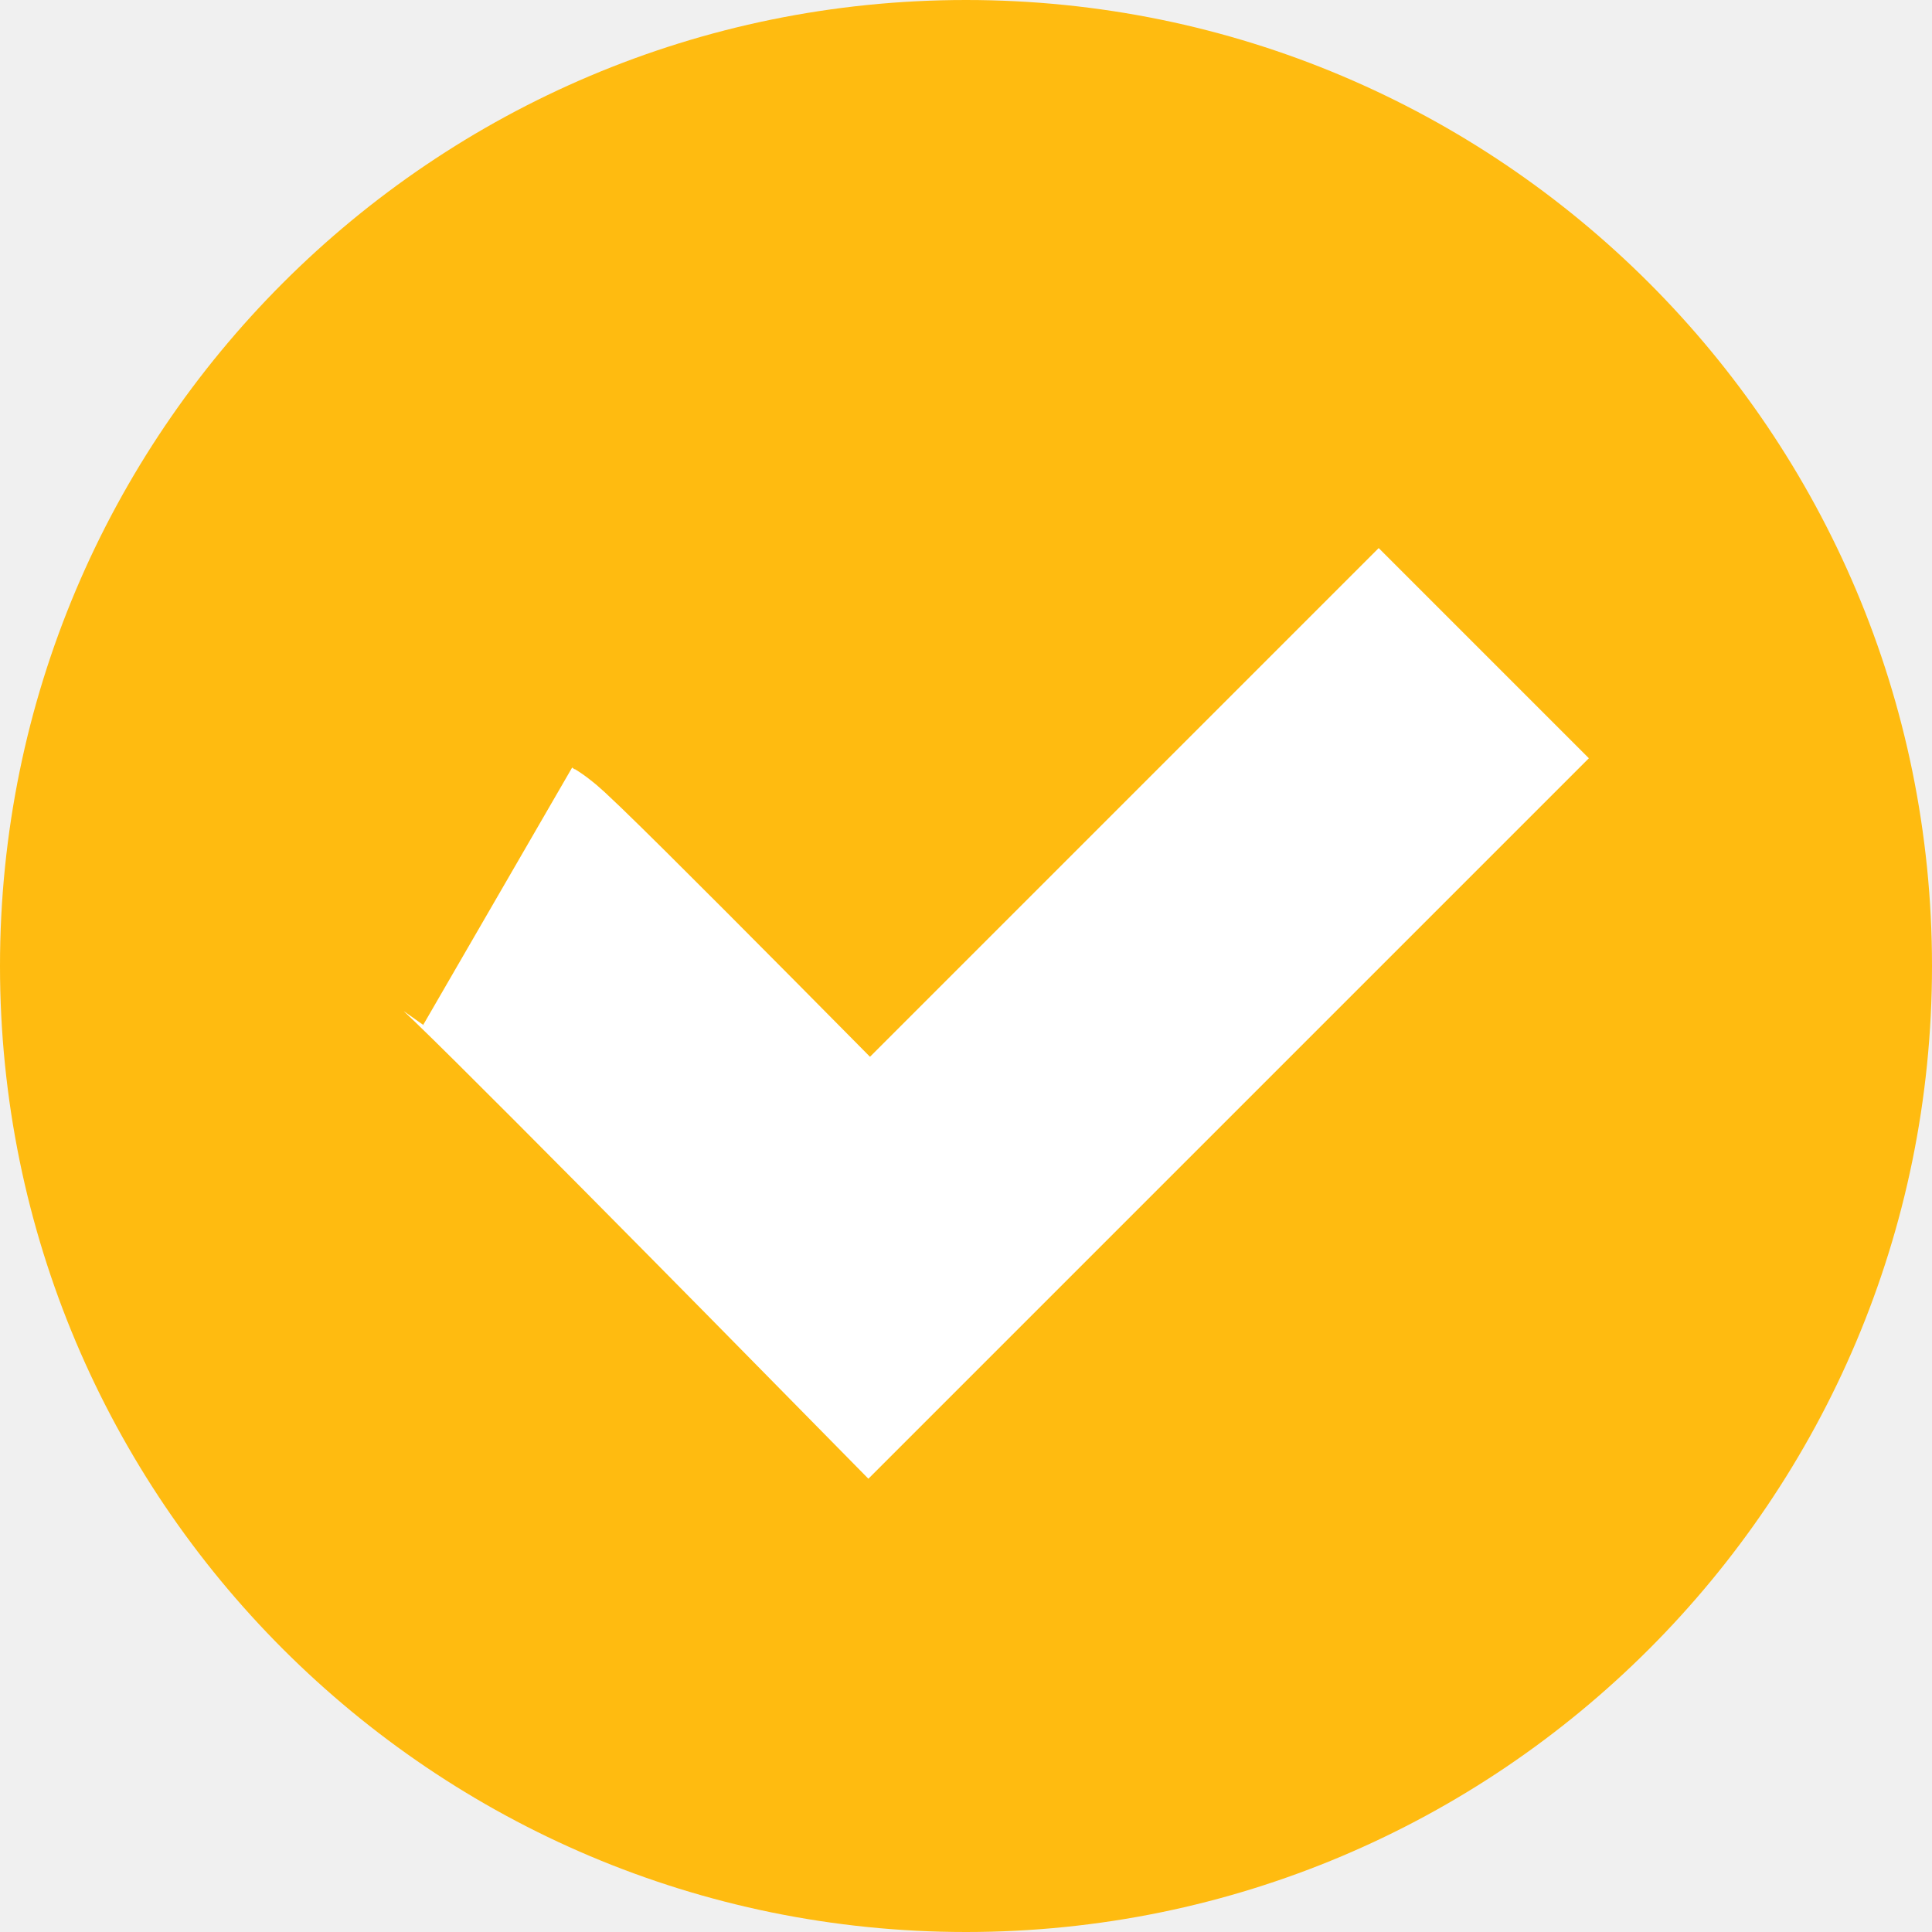
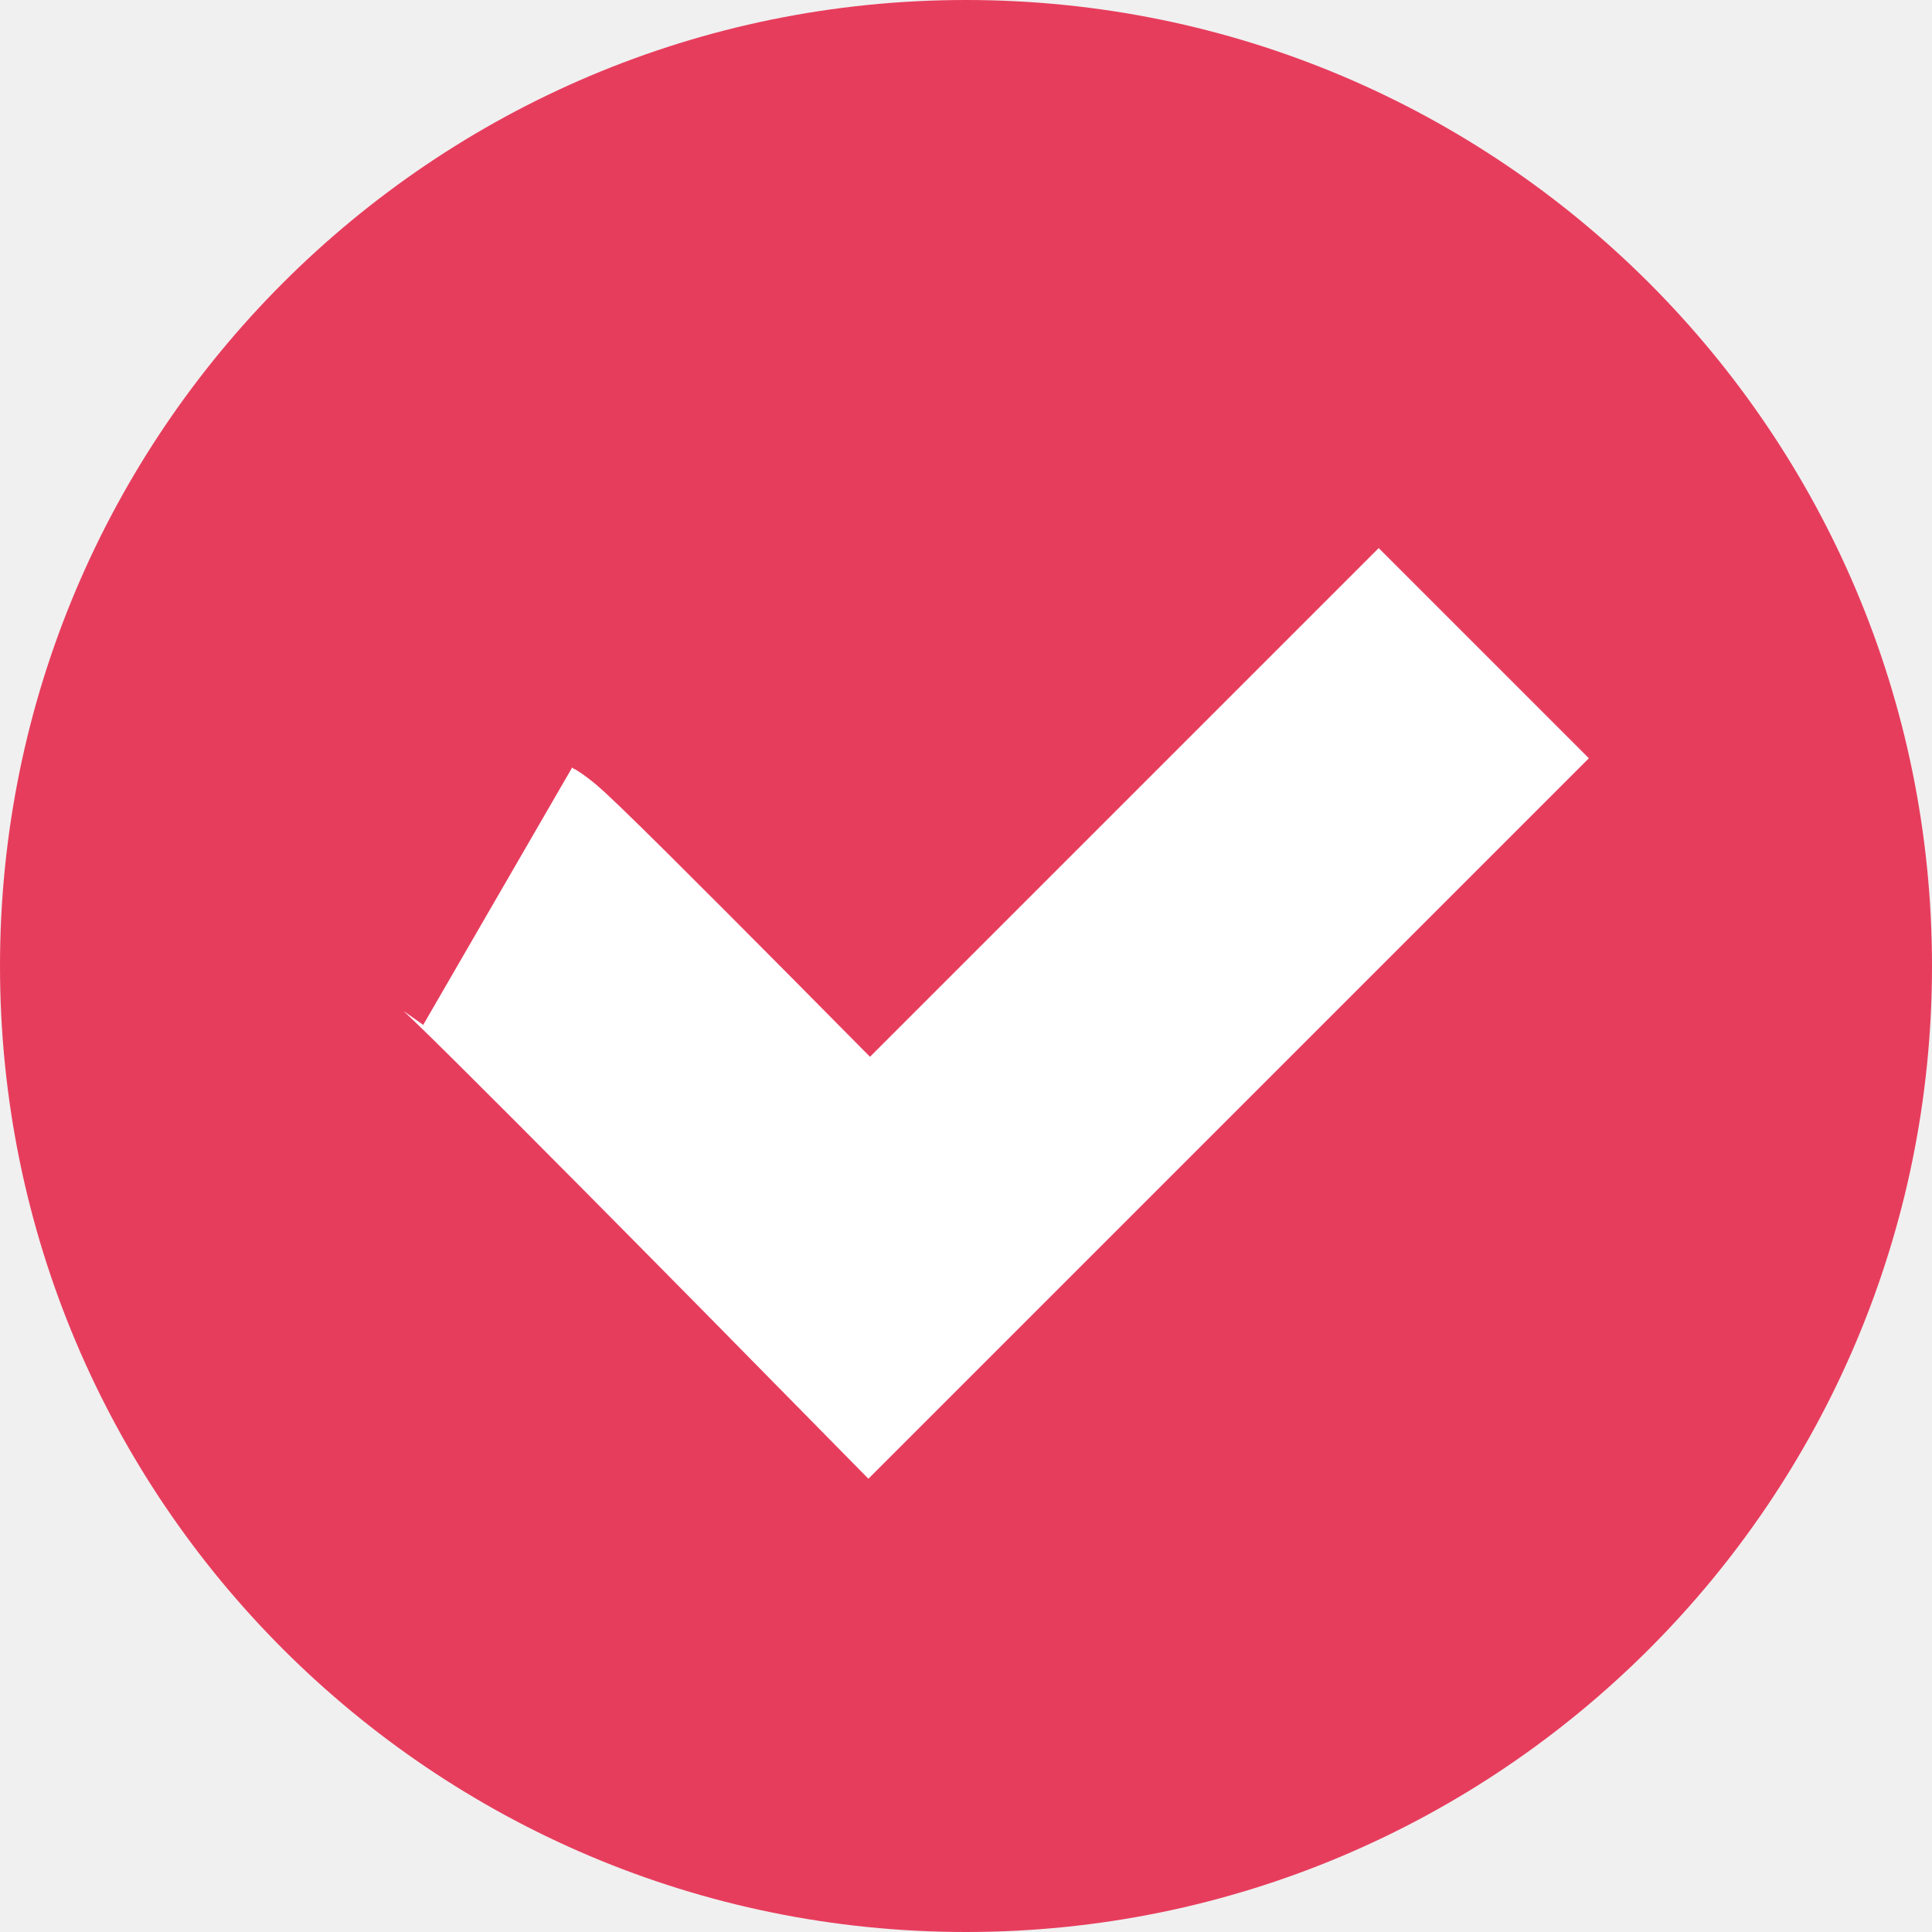
<svg xmlns="http://www.w3.org/2000/svg" viewBox="795 7117 13 13">
  <defs>
    <style>
      .cls-1 {
-         fill: #ffbb10;
+         fill: #E73D5D;
      }

      .cls-2 {
        fill: none;
        stroke: #fff;
        stroke-width: 2px;
      }
    </style>
  </defs>
  <g id="Group_973" data-name="Group 973" transform="translate(592 175)">
    <circle id="Ellipse_400" data-name="Ellipse 400" class="cls-1" cx="6.5" cy="6.5" r="6.5" transform="translate(203 6942)" />
    <path id="Path_1276" data-name="Path 1276" class="cls-2" d="M169.344,2345.78c.095.055,2.5,2.5,2.5,2.5l4.135-4.135" transform="translate(37.005 4602.25)" />
  </g>
</svg>
